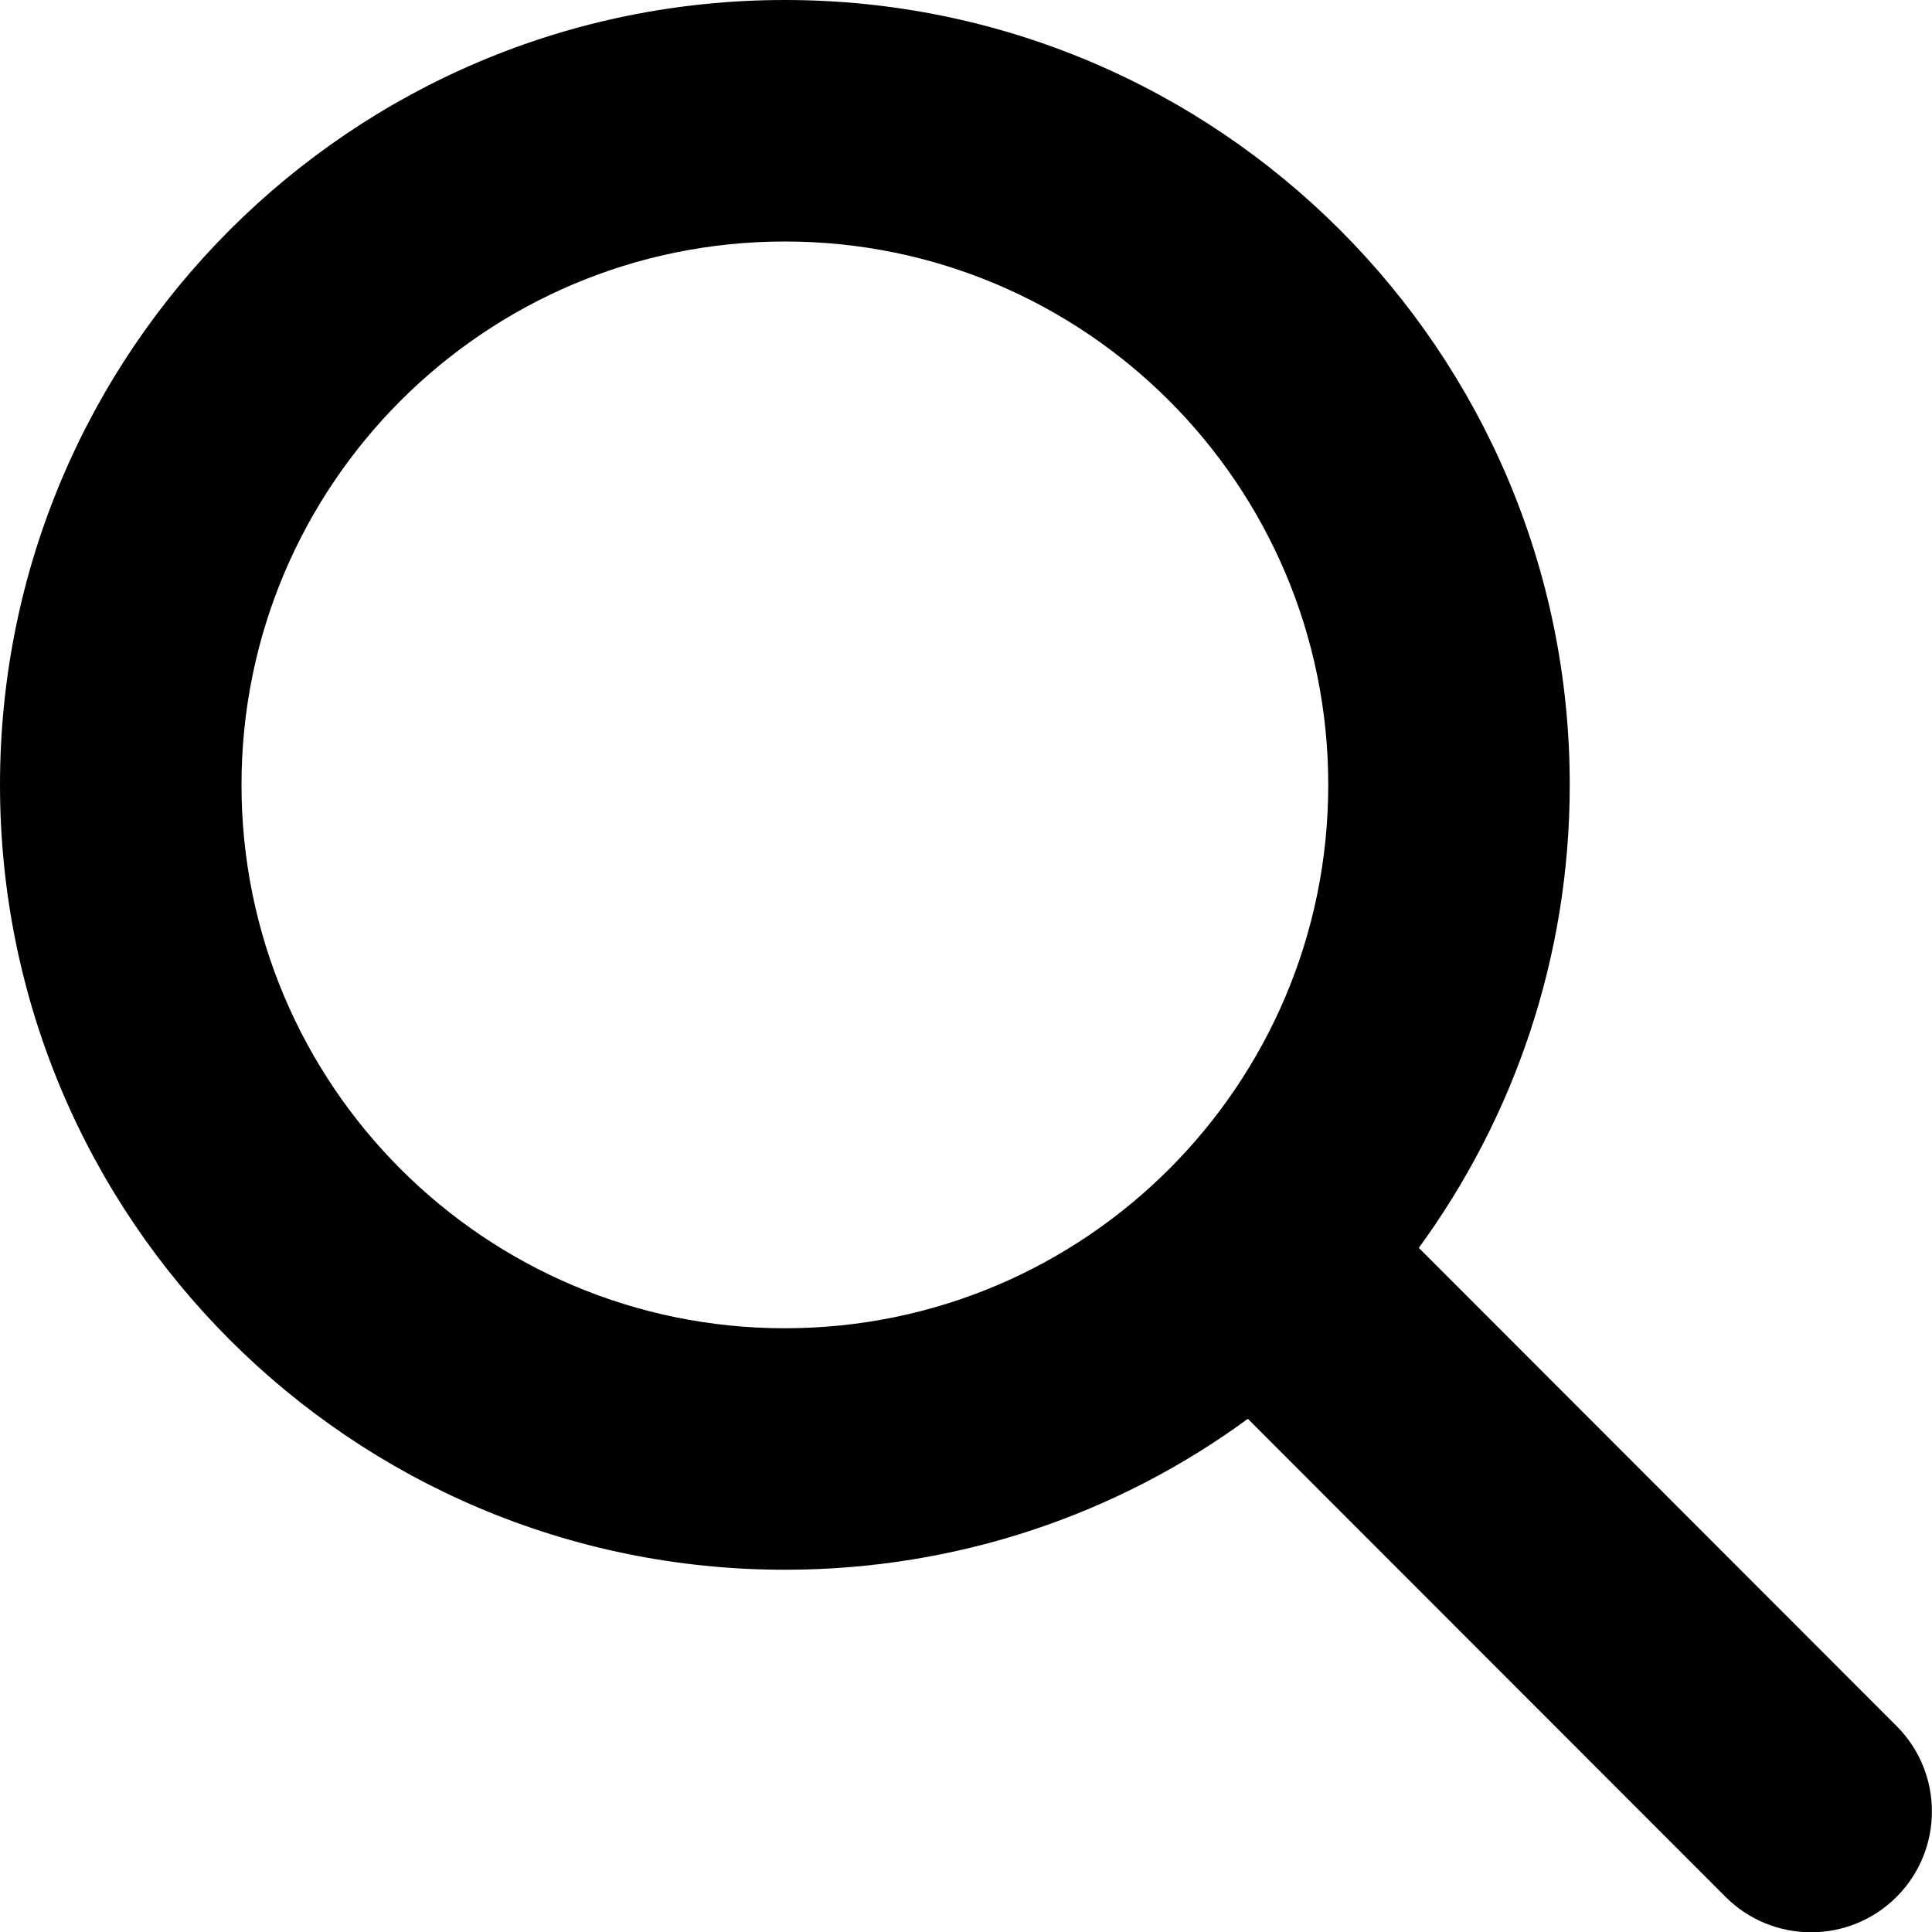
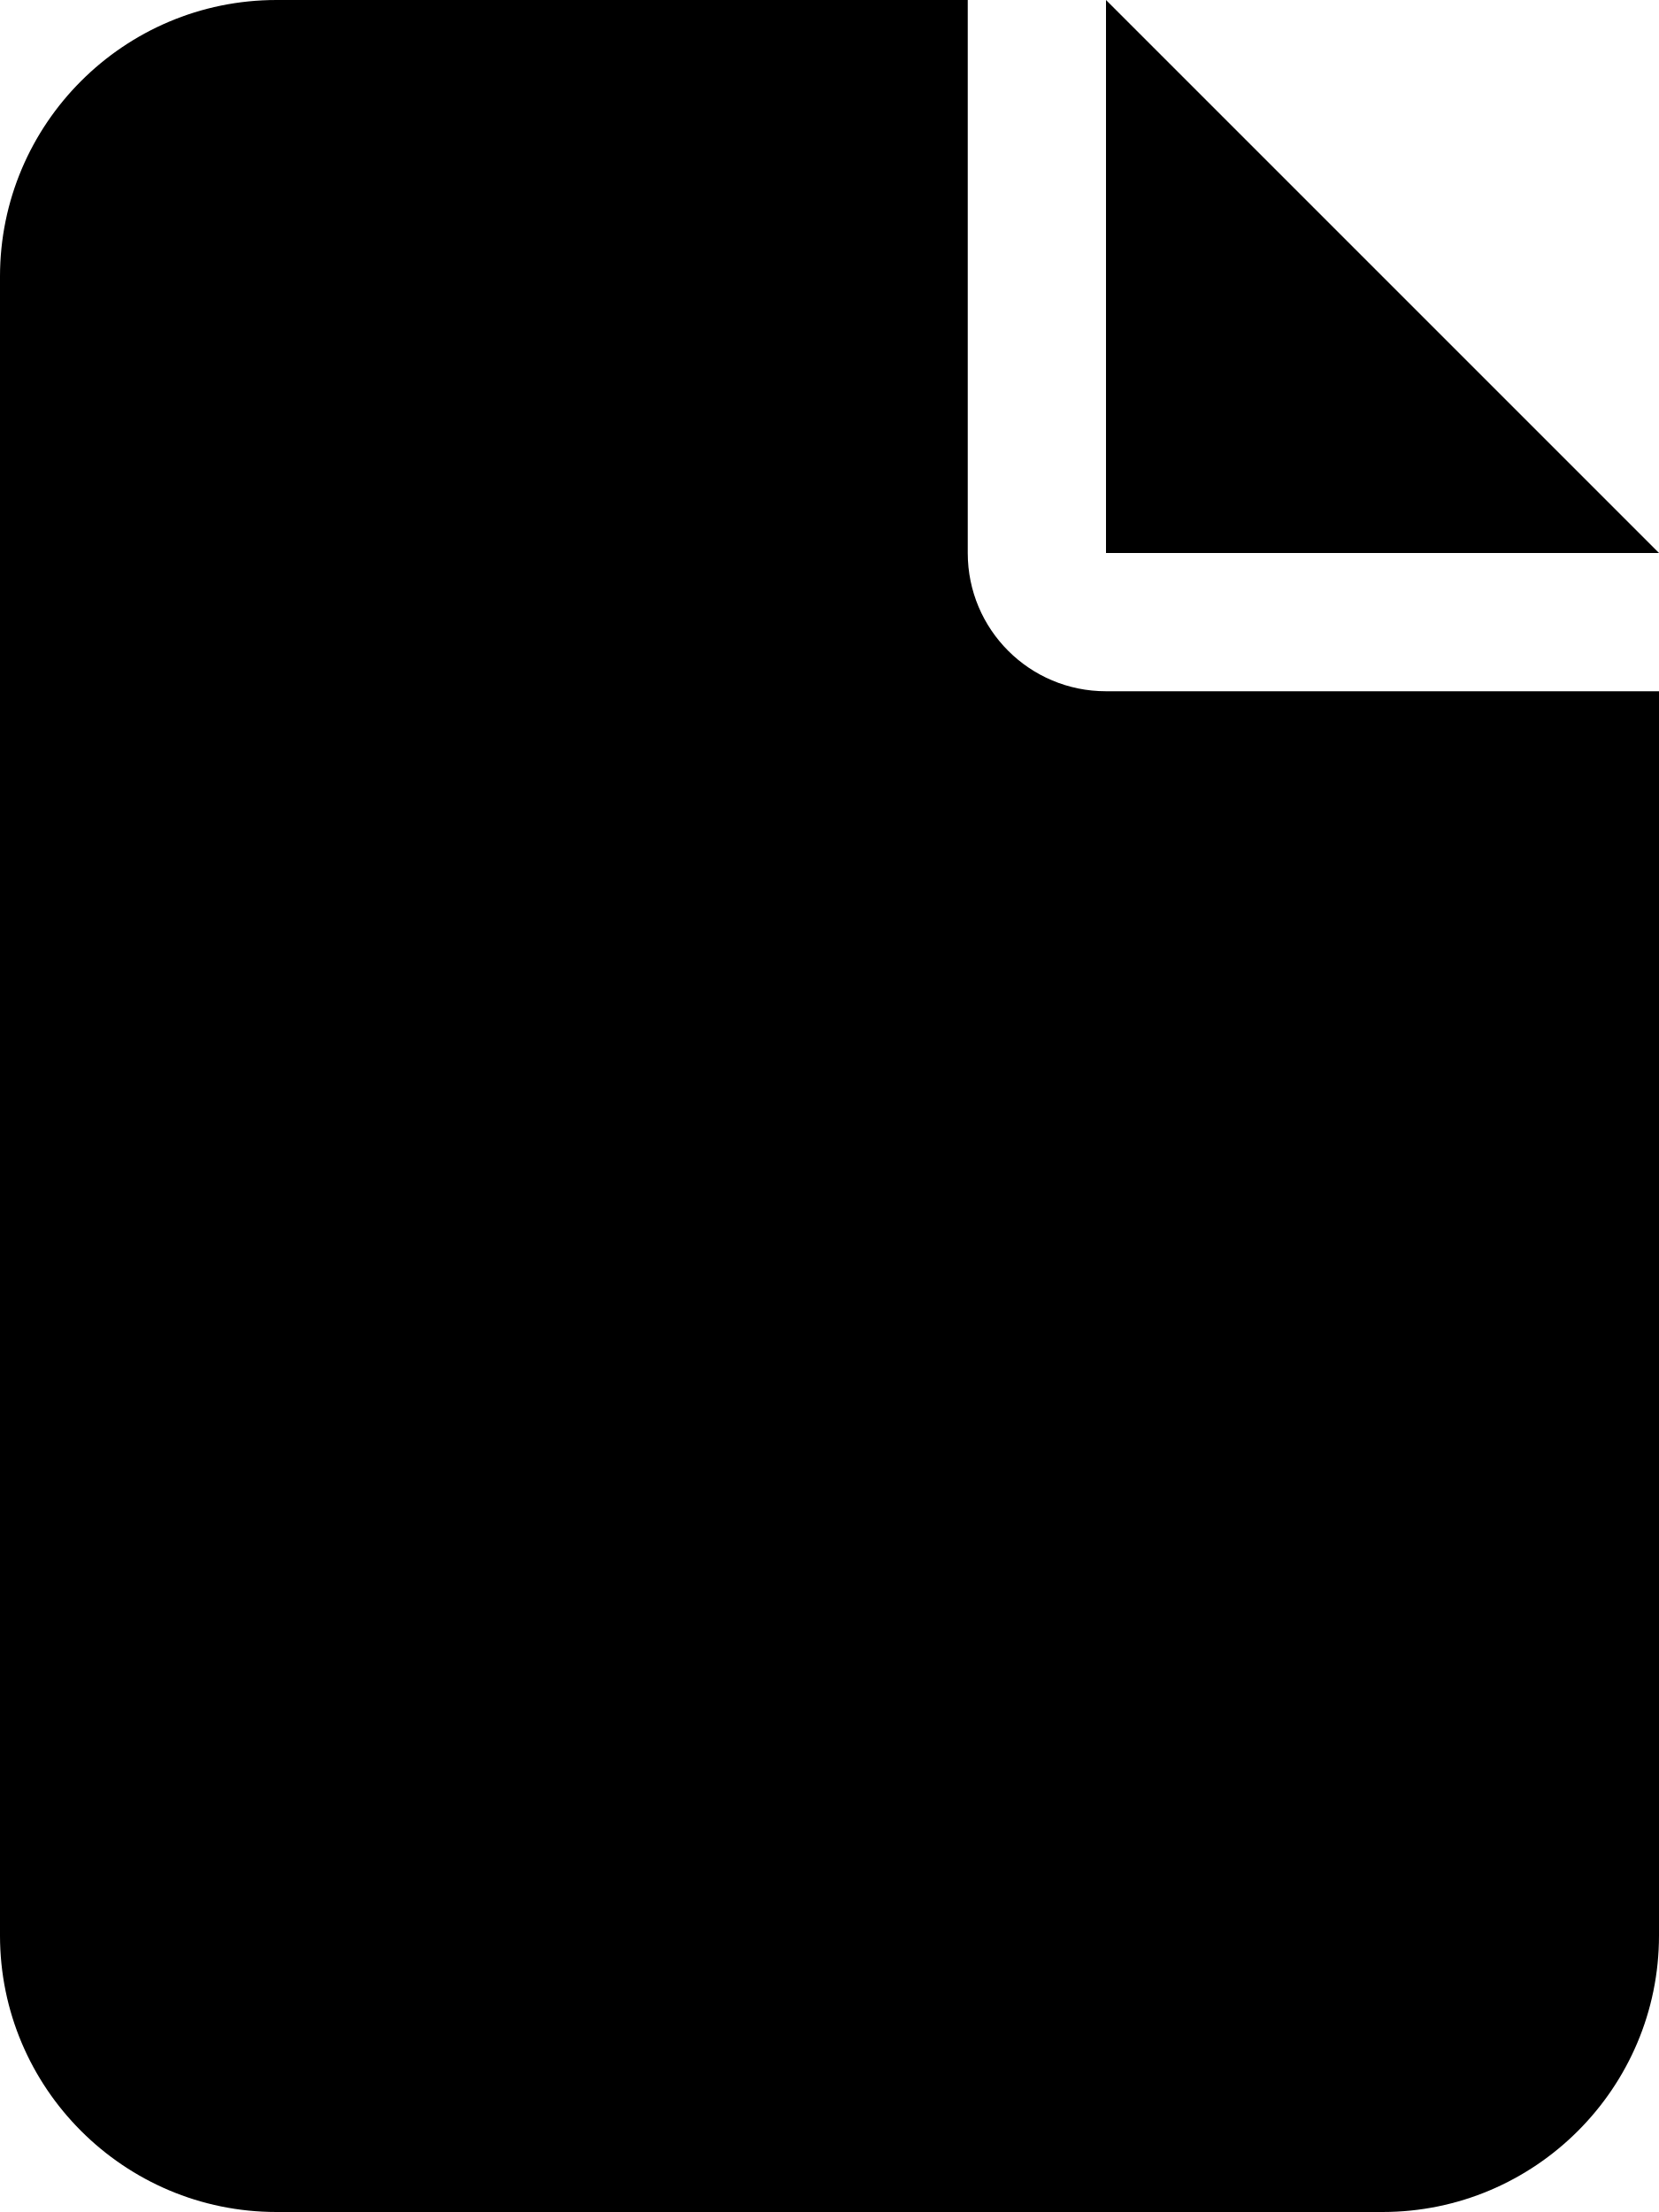
- <svg xmlns="http://www.w3.org/2000/svg" aria-hidden="true" focusable="false" data-prefix="fas" data-icon="magnifying-glass" class="svg-inline--fa fa-magnifying-glass " role="img" viewBox="0 0 512 512">
-   <path fill="currentColor" d="M416 208c0 45.9-14.9 88.3-40 122.7L502.6 457.4c12.5 12.5 12.5 32.8 0 45.3s-32.8 12.5-45.3 0L330.7 376c-34.4 25.2-76.8 40-122.7 40C93.1 416 0 322.9 0 208S93.1 0 208 0S416 93.1 416 208zM208 352a144 144 0 1 0 0-288 144 144 0 1 0 0 288z" />
+ <svg xmlns="http://www.w3.org/2000/svg" aria-hidden="true" focusable="false" data-prefix="fas" data-icon="file" class="svg-inline--fa fa-file " role="img" viewBox="0 0 384 512">
+   <path fill="currentColor" d="M0 64C0 28.7 28.7 0 64 0L224 0l0 128c0 17.7 14.3 32 32 32l128 0 0 288c0 35.3-28.7 64-64 64L64 512c-35.3 0-64-28.7-64-64L0 64zm384 64l-128 0L256 0 384 128z" />
</svg>
